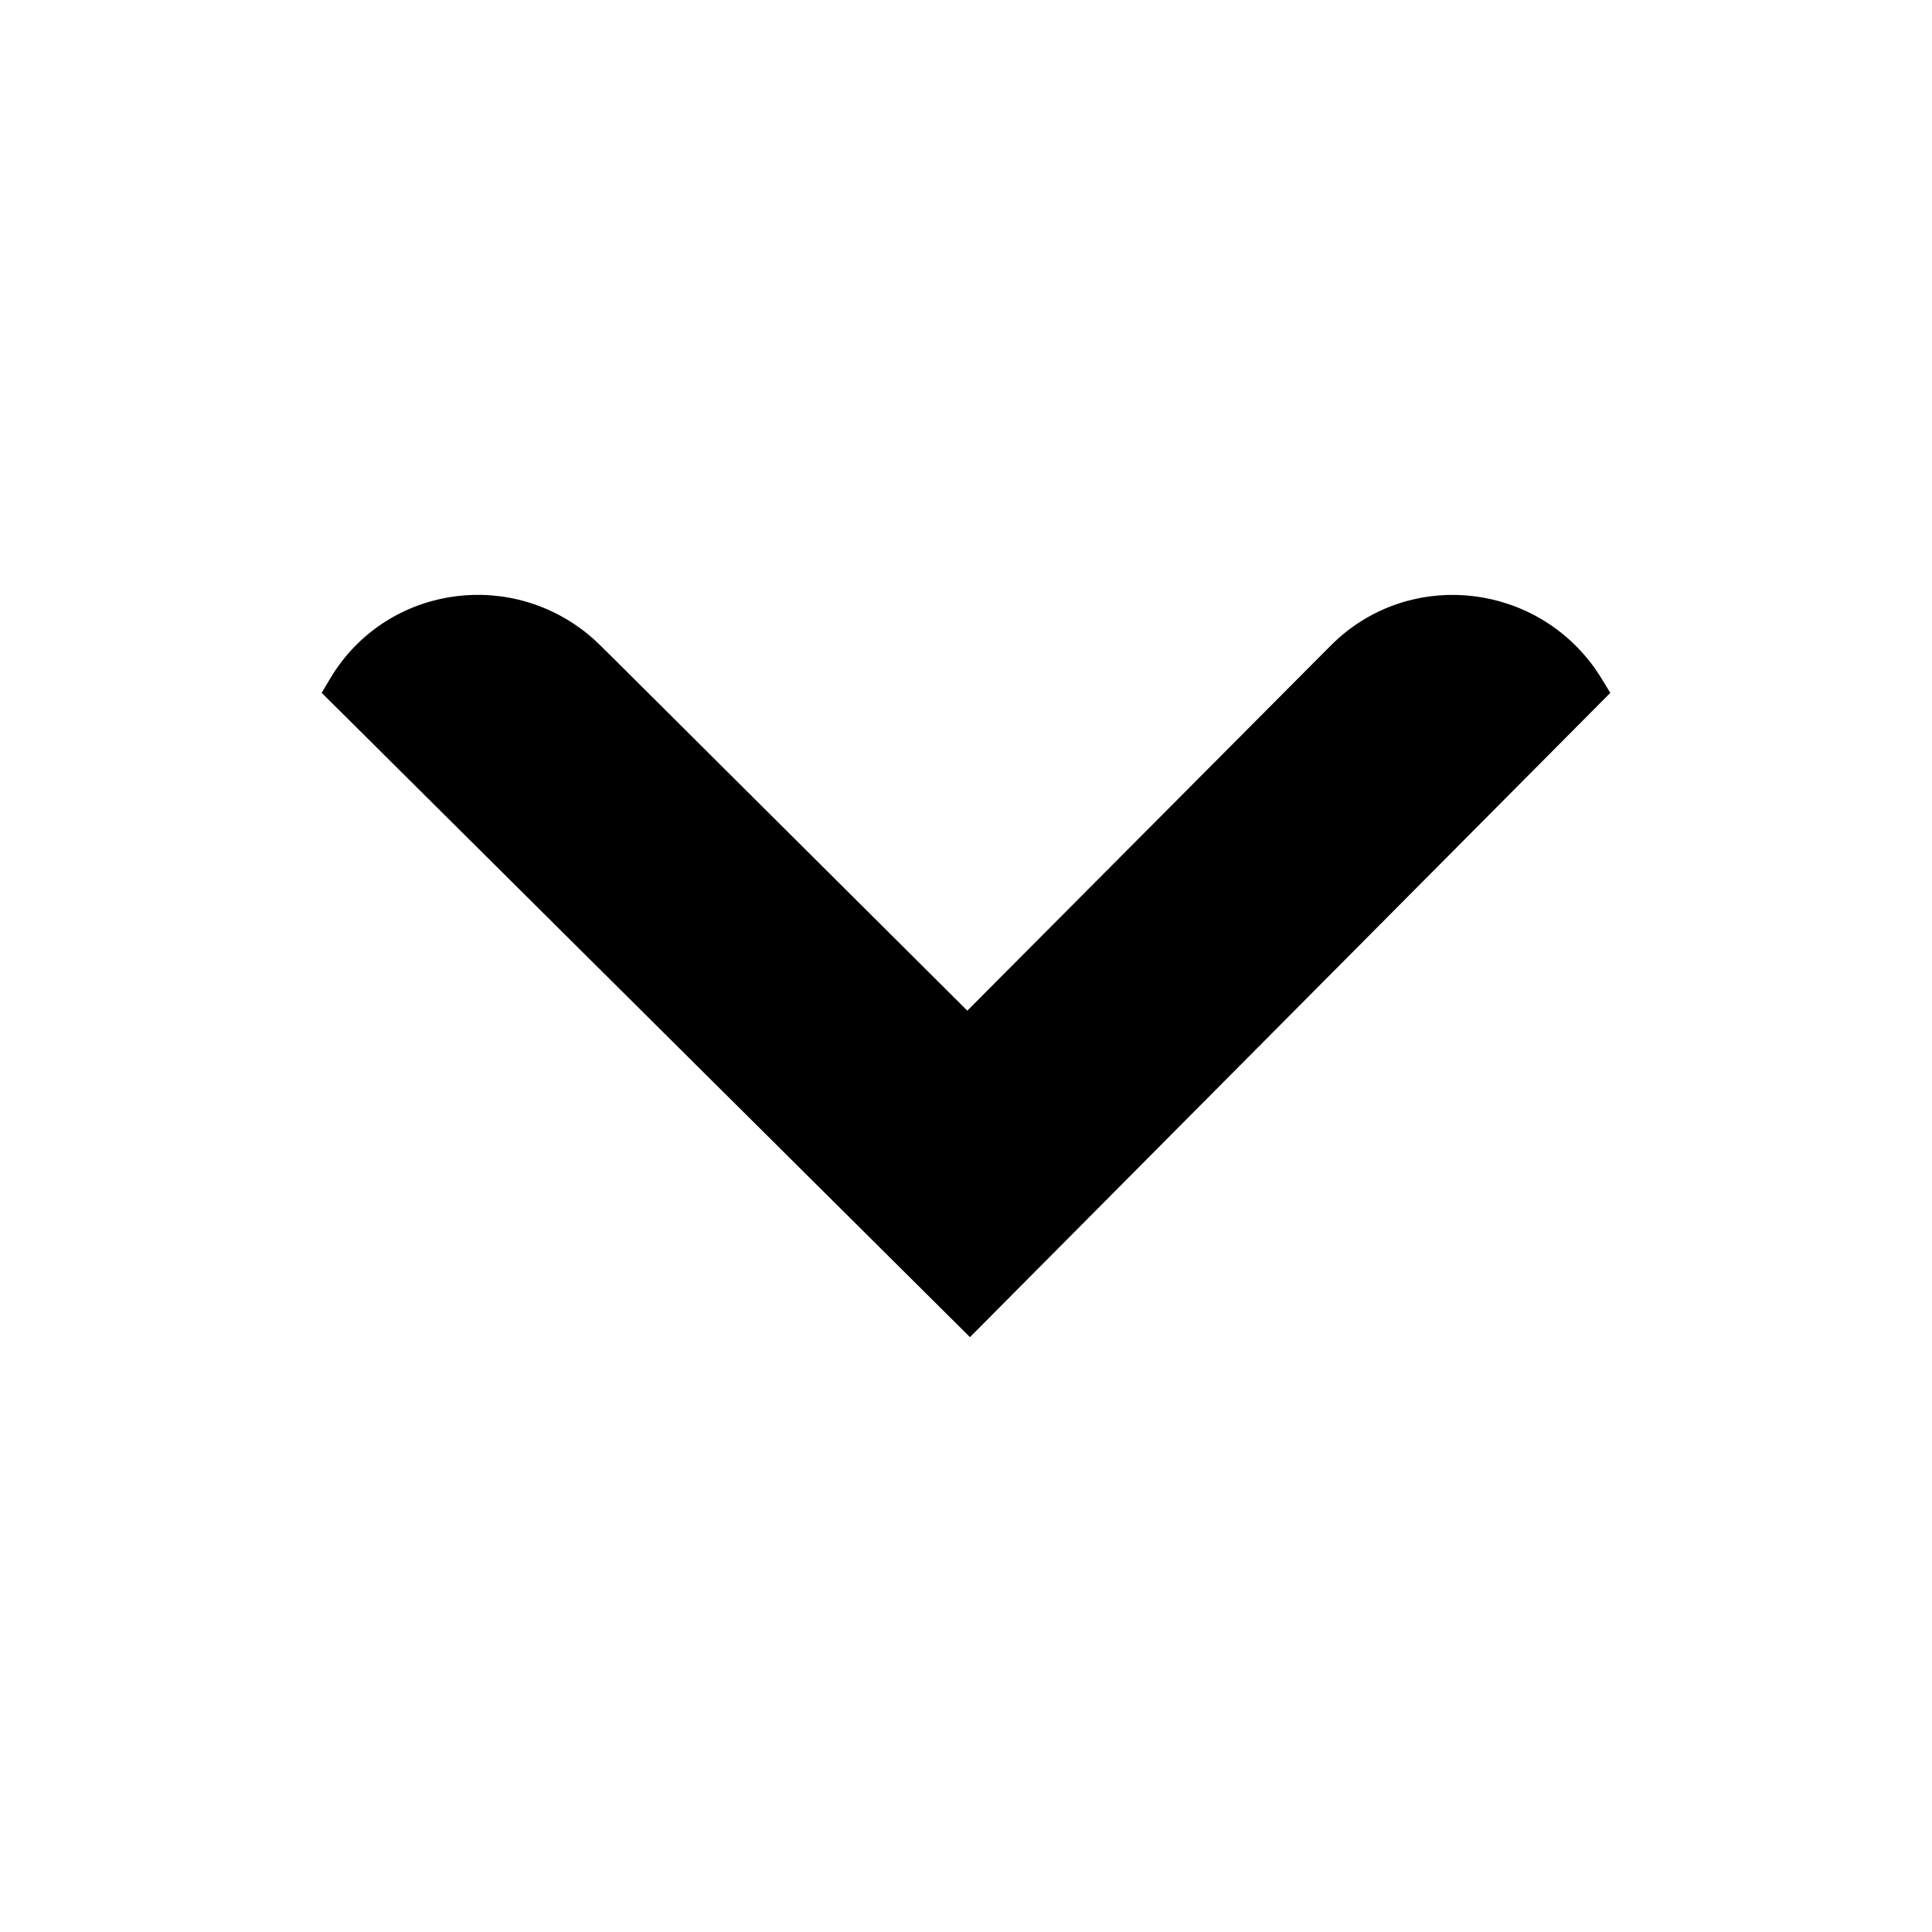
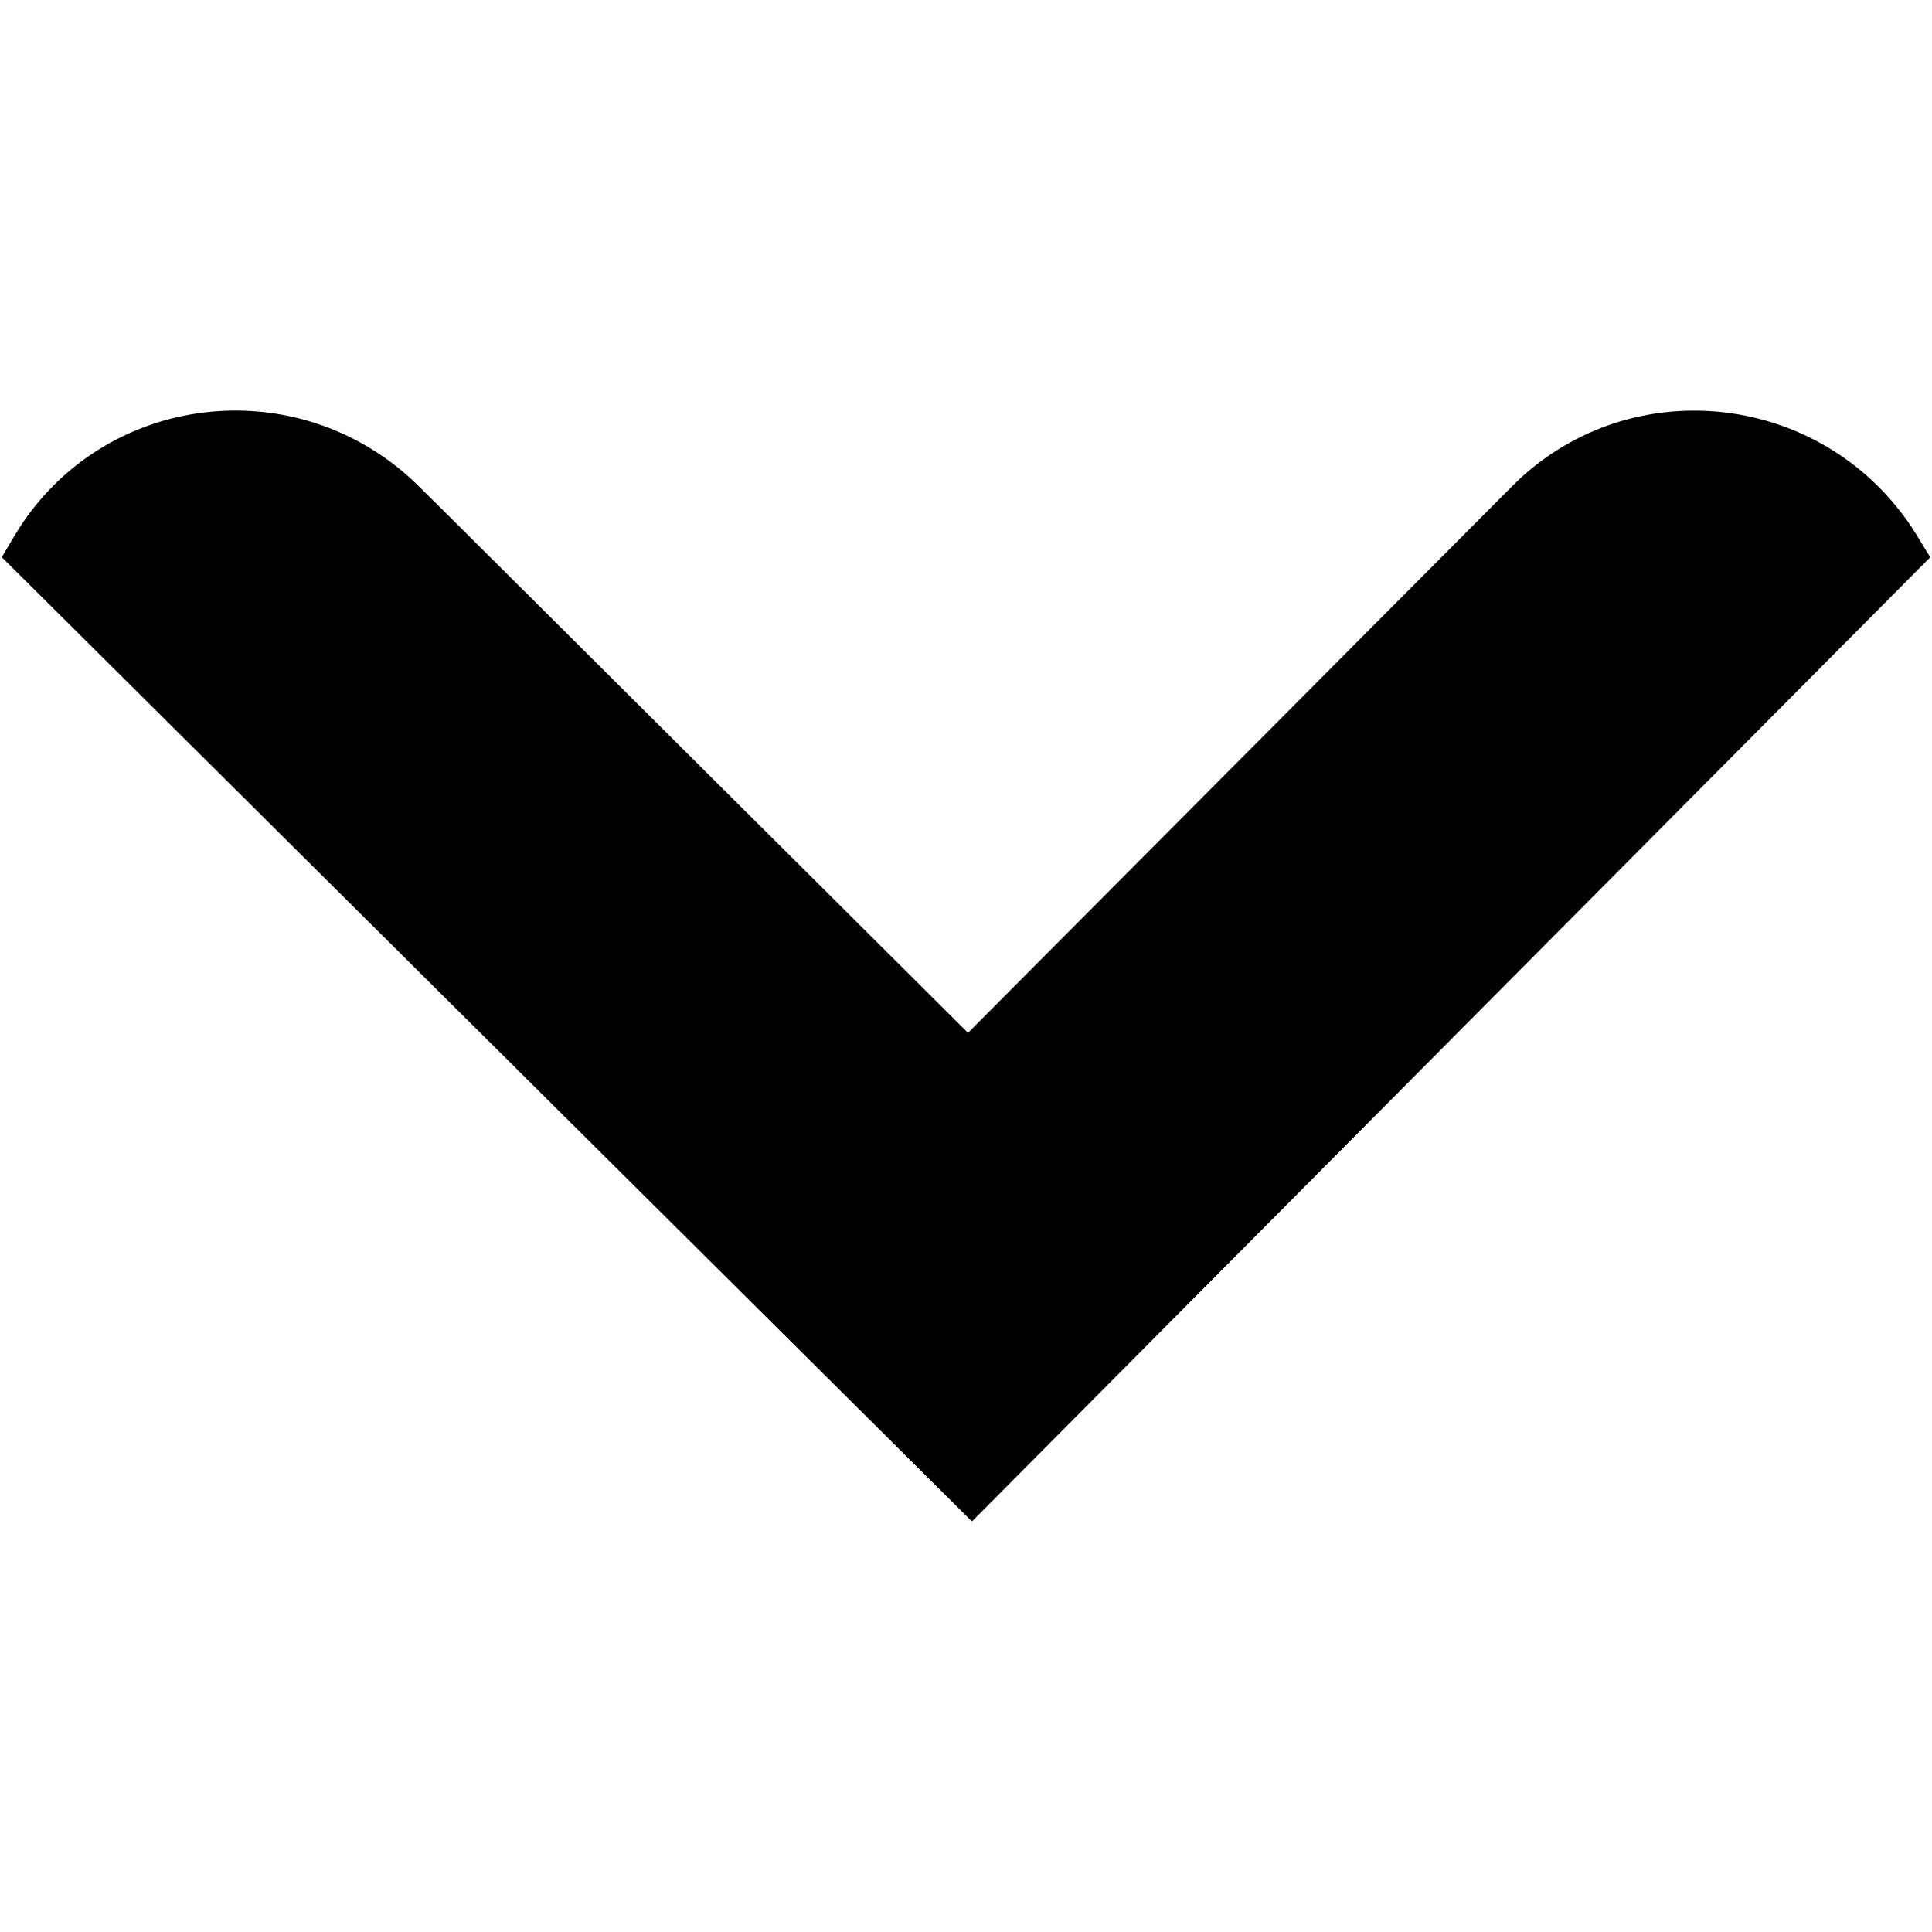
<svg xmlns="http://www.w3.org/2000/svg" width="700pt" height="700pt" version="1.1" viewBox="0 0 700 700" id="svg4">
  <defs id="defs8" />
-   <path d="m 351.435,484.471 232.01,-233.43 c -2.762,-4.547 -4.144,-6.82 -5.348,-8.531 -21.594,-30.75 -64.984,-36.086 -92.953,-11.434 -1.555,1.371 -3.414,3.242 -7.133,6.992 l -127.53,128.11 -128.7,-128.12 c -3.781,-3.746 -5.672,-5.621 -7.25,-6.992 -28.363,-24.656 -71.672,-19.324 -92.766,11.426 -1.176,1.711 -2.519,3.984 -5.211,8.531 z" id="path2" />
+   <path d="M 352.148,551.243 699.362,201.904 c -4.133,-6.805 -6.202,-10.207 -8.003,-12.767 -32.316,-46.019 -97.252,-54.004 -139.108,-17.112 -2.327,2.052 -5.109,4.852 -10.675,10.464 L 350.721,374.212 158.115,182.474 c -5.659,-5.606 -8.488,-8.412 -10.85,-10.464 -42.447,-36.899 -107.26,-28.919 -138.829,17.1 -1.76,2.56 -3.771,5.963 -7.798,12.767 z" id="path2" style="stroke-width:1.497" />
</svg>
